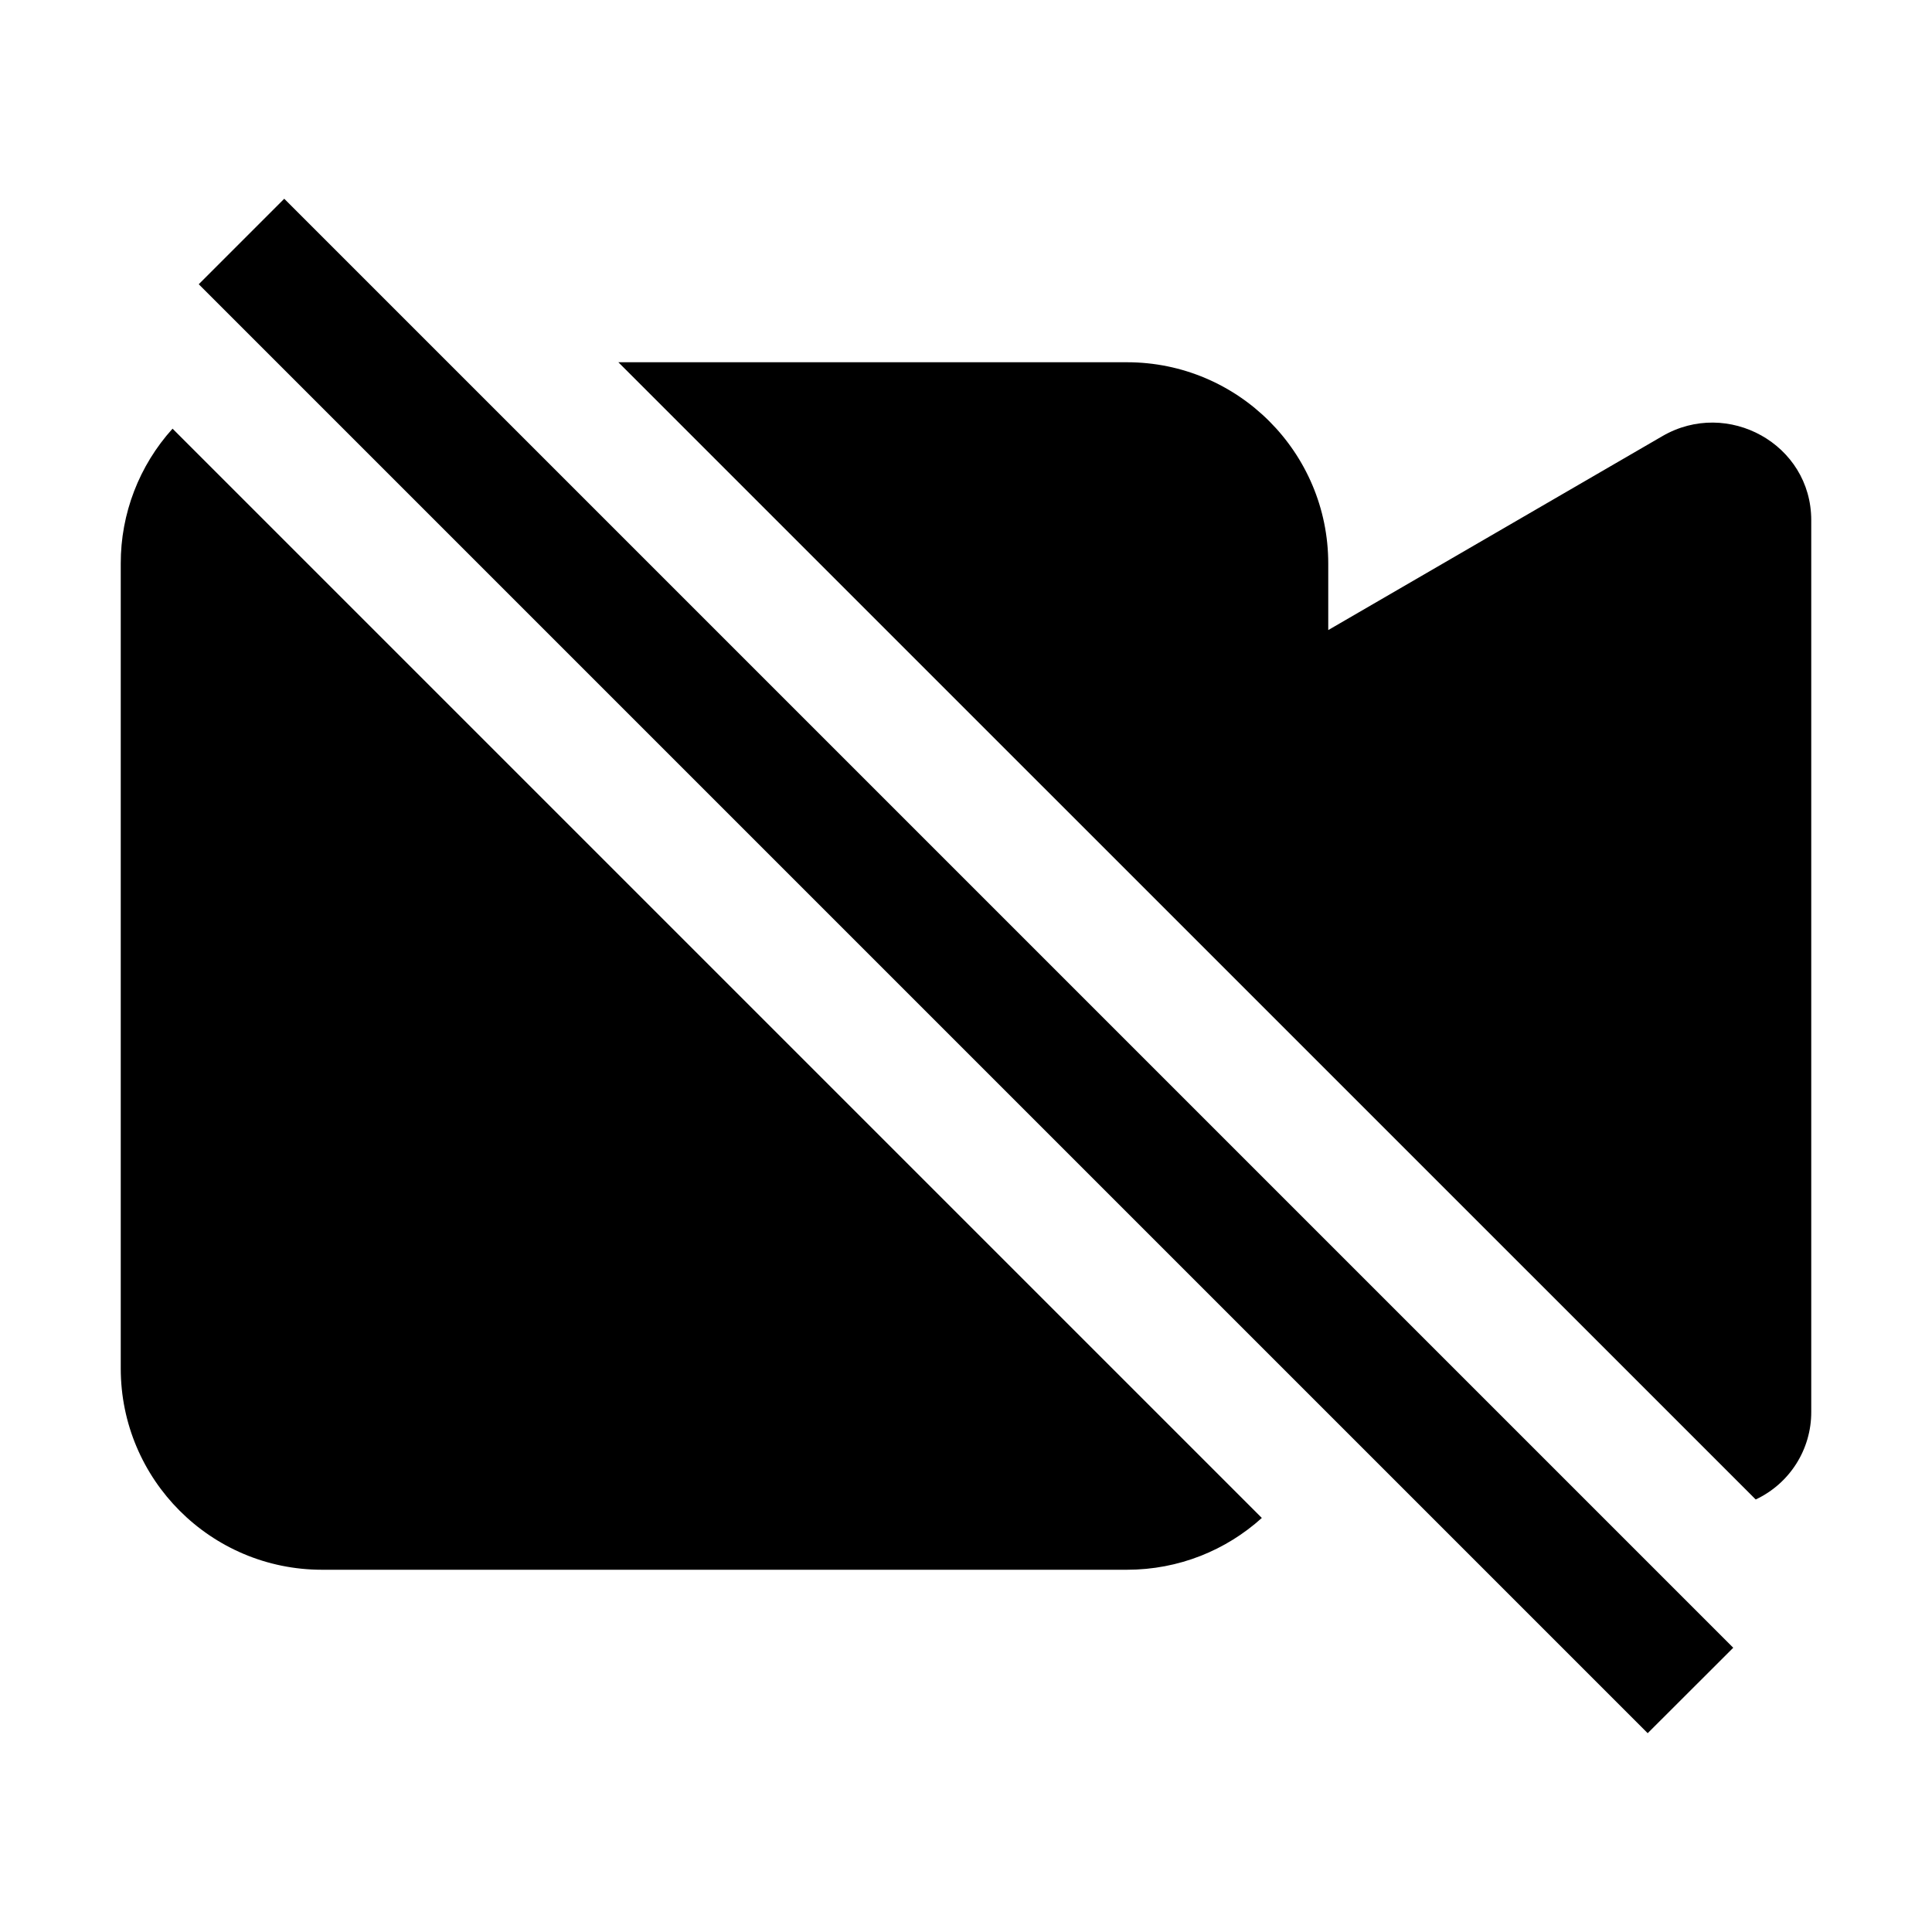
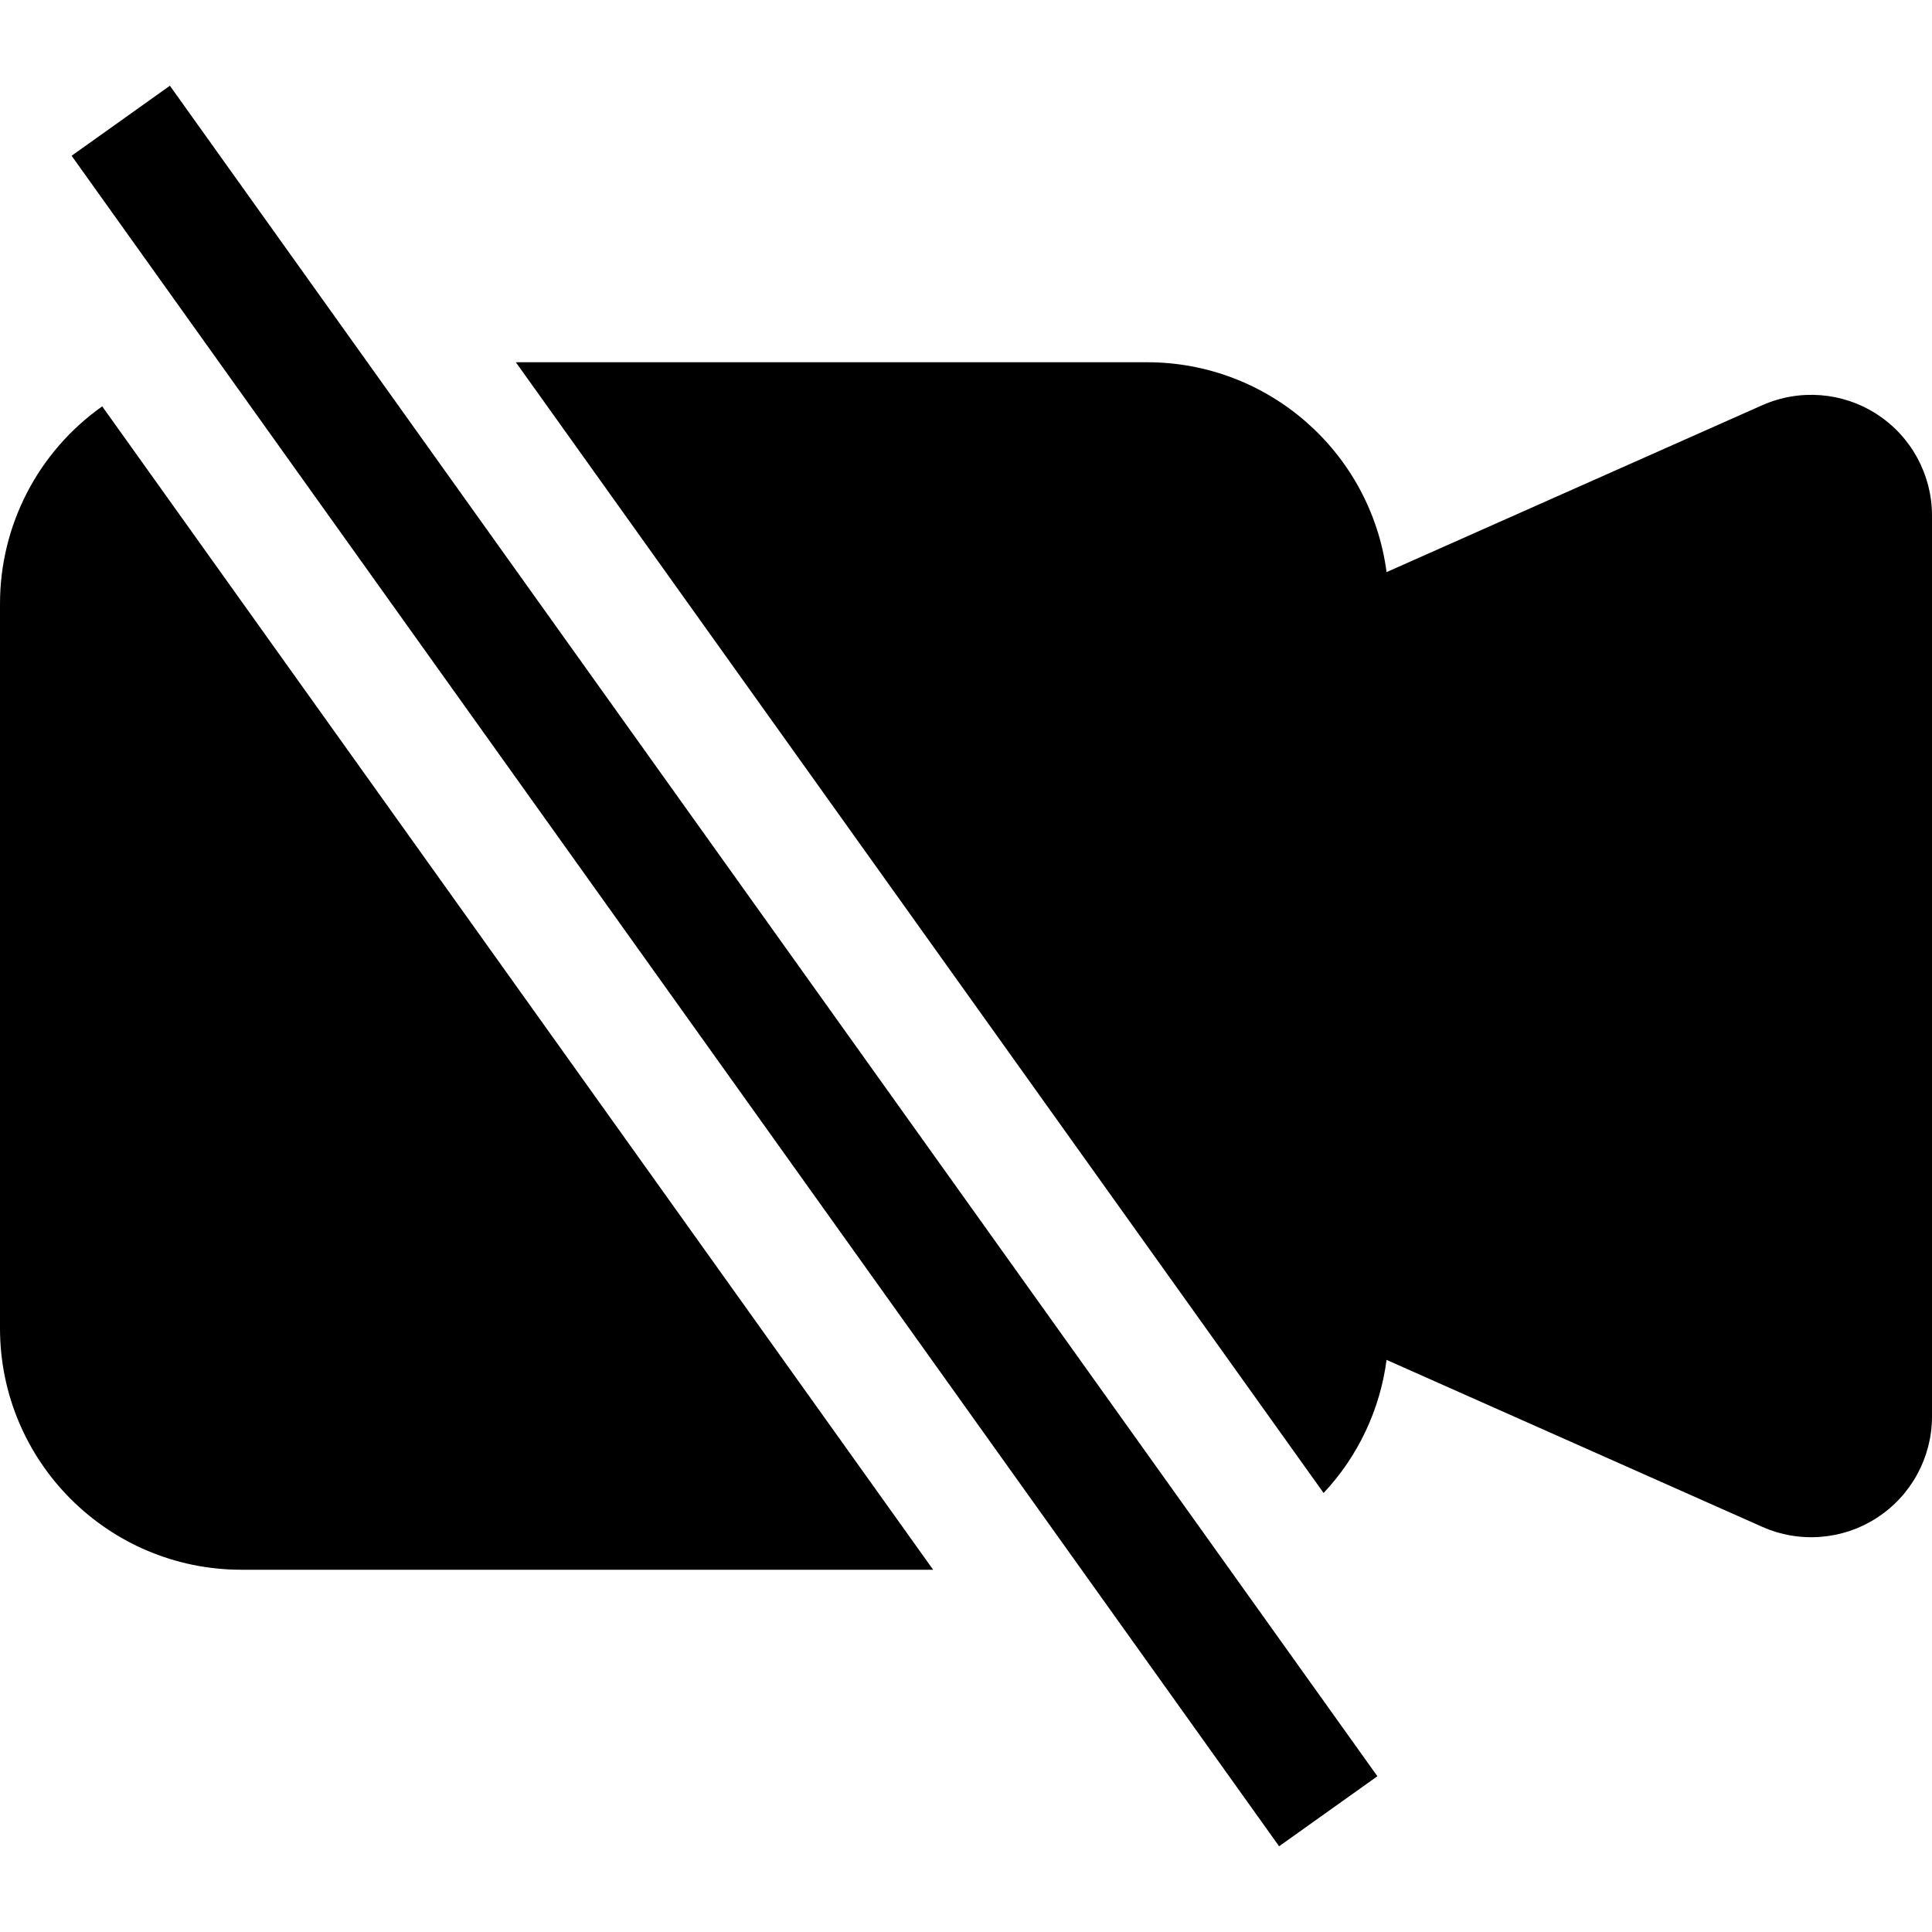
<svg xmlns="http://www.w3.org/2000/svg" width="1em" height="1em" viewBox="0 0 16 16" class="bi bi-camera-video-off-fill" fill="currentColor">
-   <path d="M1.429 3.55A1.66 1.66 0 0 0 1 4.667v6.666C1 12.253 1.746 13 2.667 13h6.666c.43 0 .821-.162 1.117-.429l-9.02-9.02zm13.111 8.868a.798.798 0 0 0 .46-.726V4.308c0-.63-.693-1.01-1.233-.696L11 5.218v-.551C11 3.747 10.254 3 9.333 3H5.121l9.419 9.418z" />
-   <path fill-rule="evenodd" d="M13.646 14.354l-12-12 .708-.708 12 12-.708.707z" />
+   <path fill-rule="evenodd" d="M10.961 12.365a1.99 1.99 0 0 0 .522-1.103l3.11 1.382A1 1 0 0 0 16 11.731V4.269a1 1 0 0 0-1.406-.913l-3.111 1.382A2 2 0 0 0 9.5 3H4.272l6.69 9.365zm-10.114-9A2.001 2.001 0 0 0 0 5v6a2 2 0 0 0 2 2h5.728L.847 3.366zm9.746 11.925l-10-14 .814-.58 10 14-.814.58z" />
</svg>
